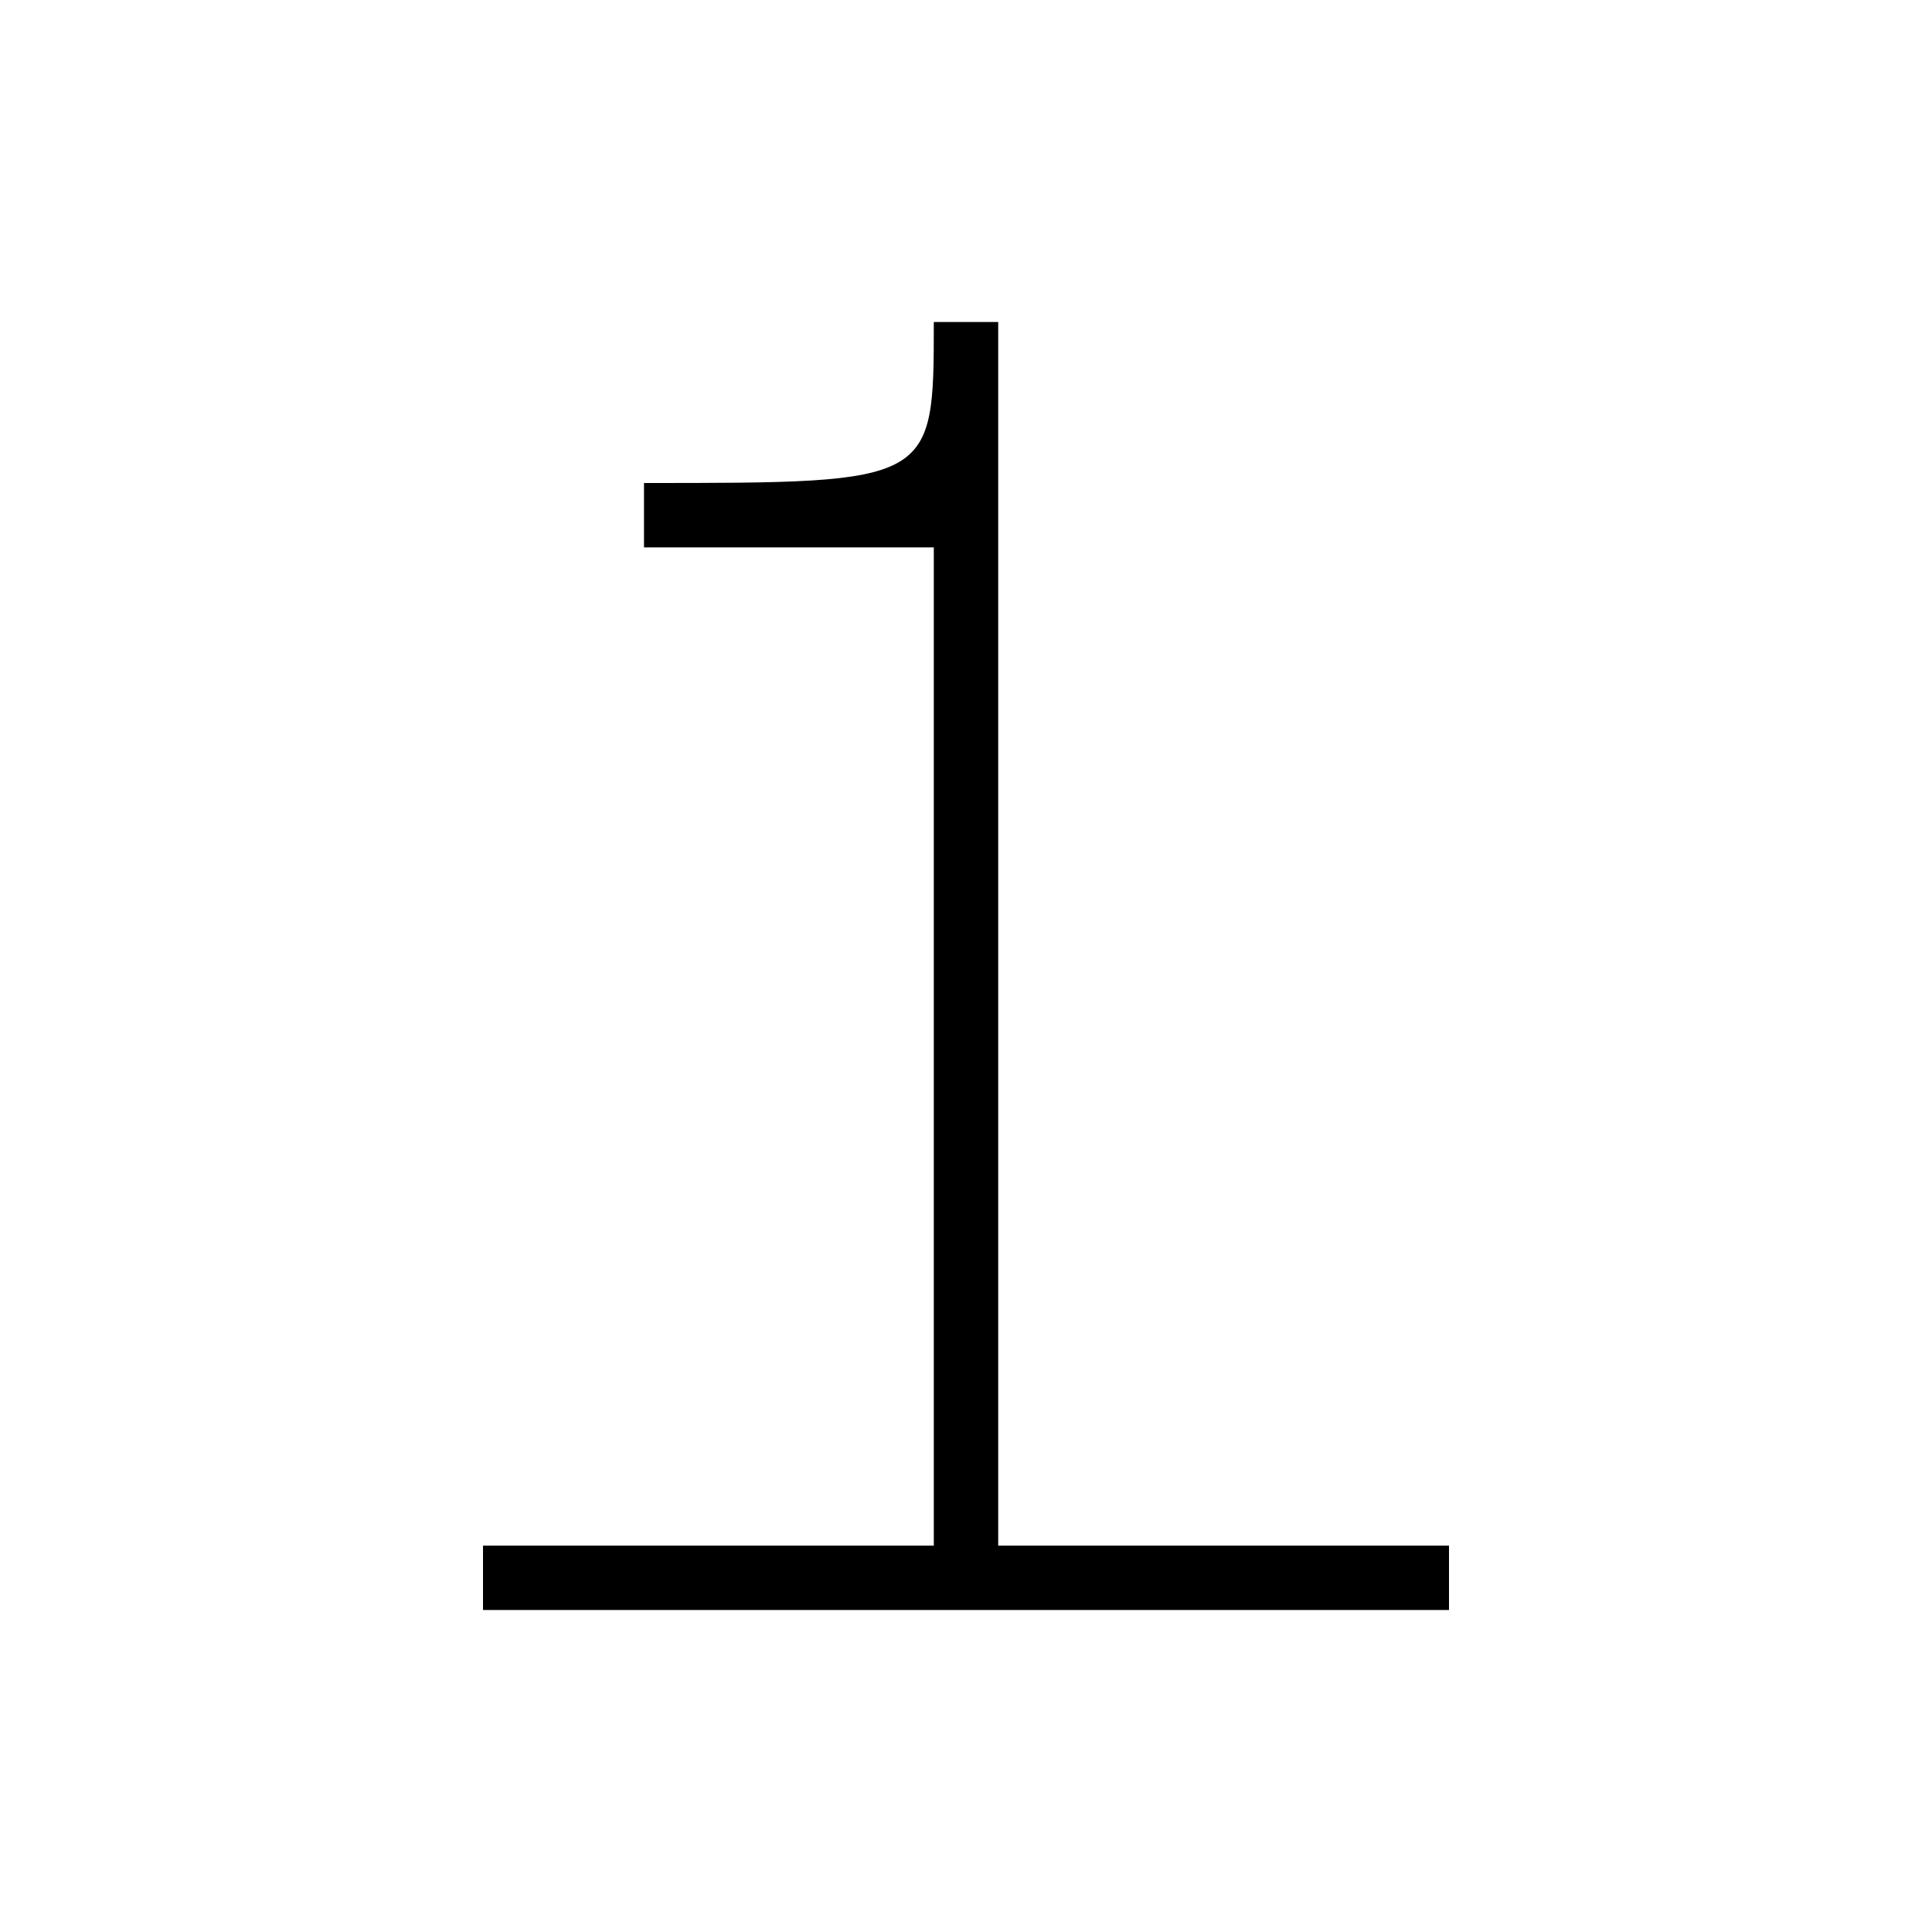
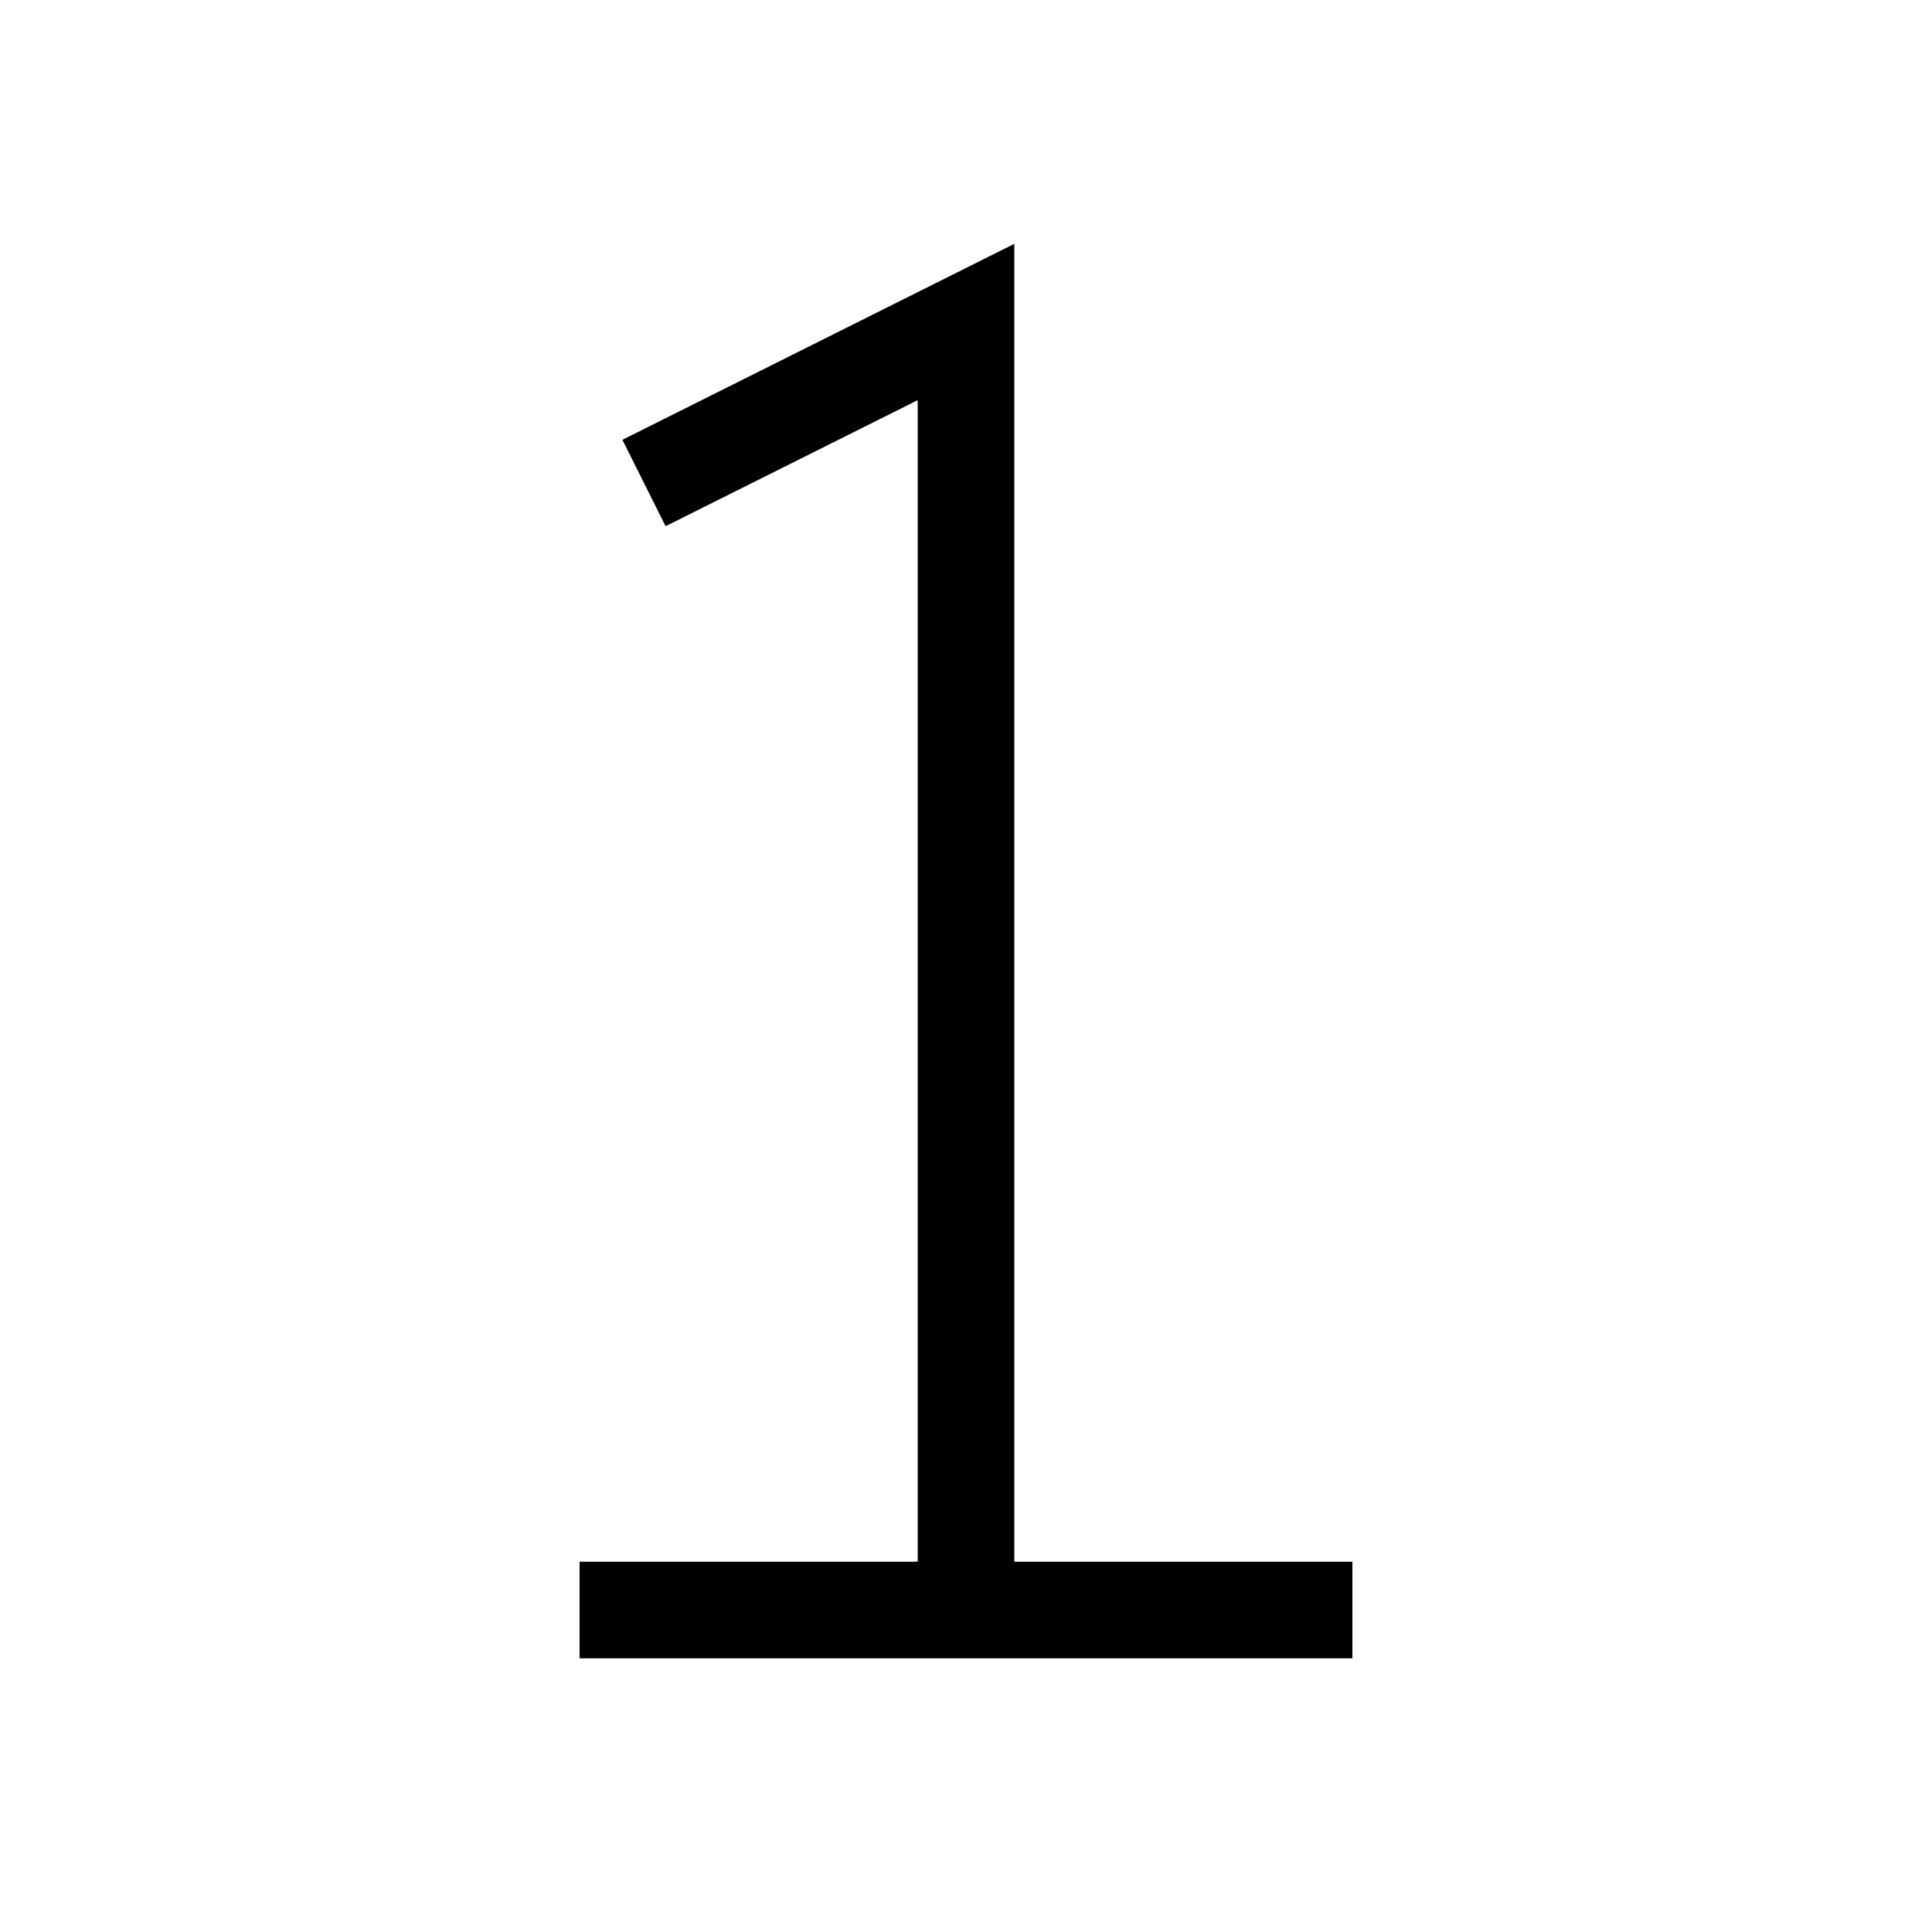
<svg xmlns="http://www.w3.org/2000/svg" viewBox="0 0 60 60" version="1.1">
-   <path id="1" d="         M 29,10         L 31,10         L 31,48         L 45,48         L 45,50         L 15,50         L 15,48         L 29,48         L 29,17         L 20,17         L 20,15         C 29,15 29,15 29,10     " />
+   <style>
+         .a {
+             fill: none;
+             stroke: black;
+             stroke-width: 3;
+         }
+     </style>
+   <path d="         M 20,15         L 30,10         L 30,50     " class="a" />
+   <path d="         M 42,50         L 18,50     " class="a" />
</svg>
